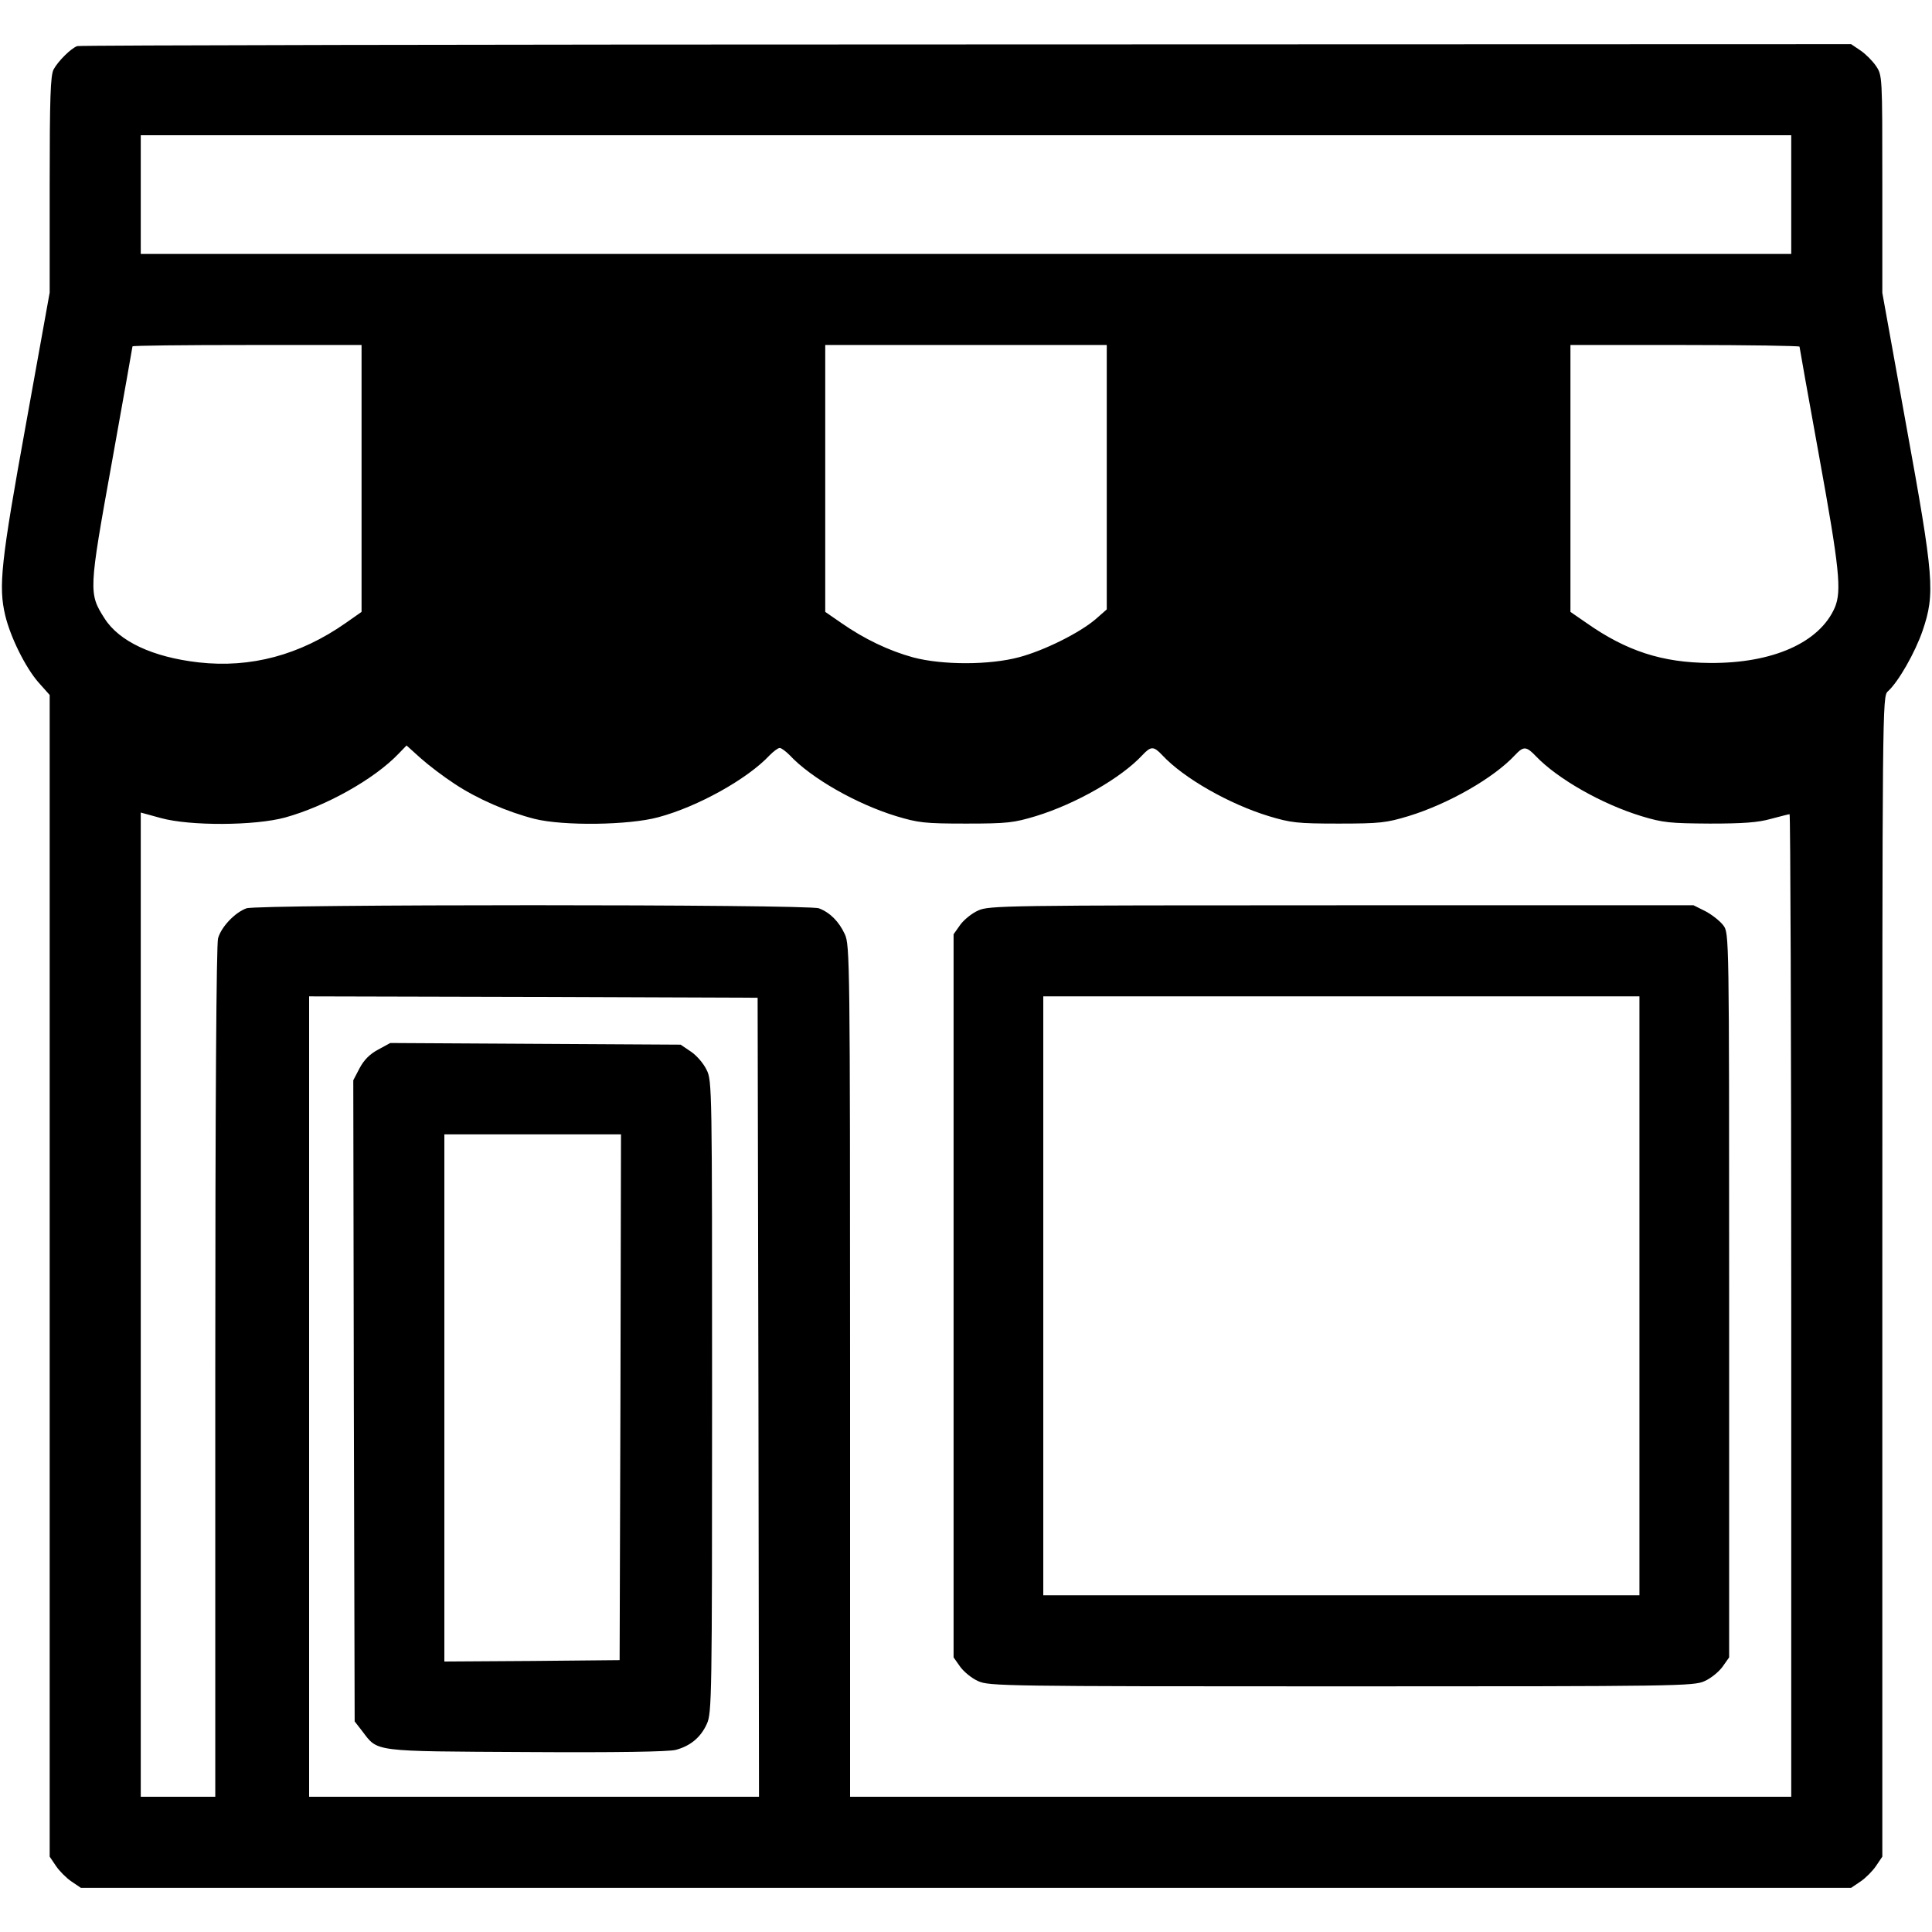
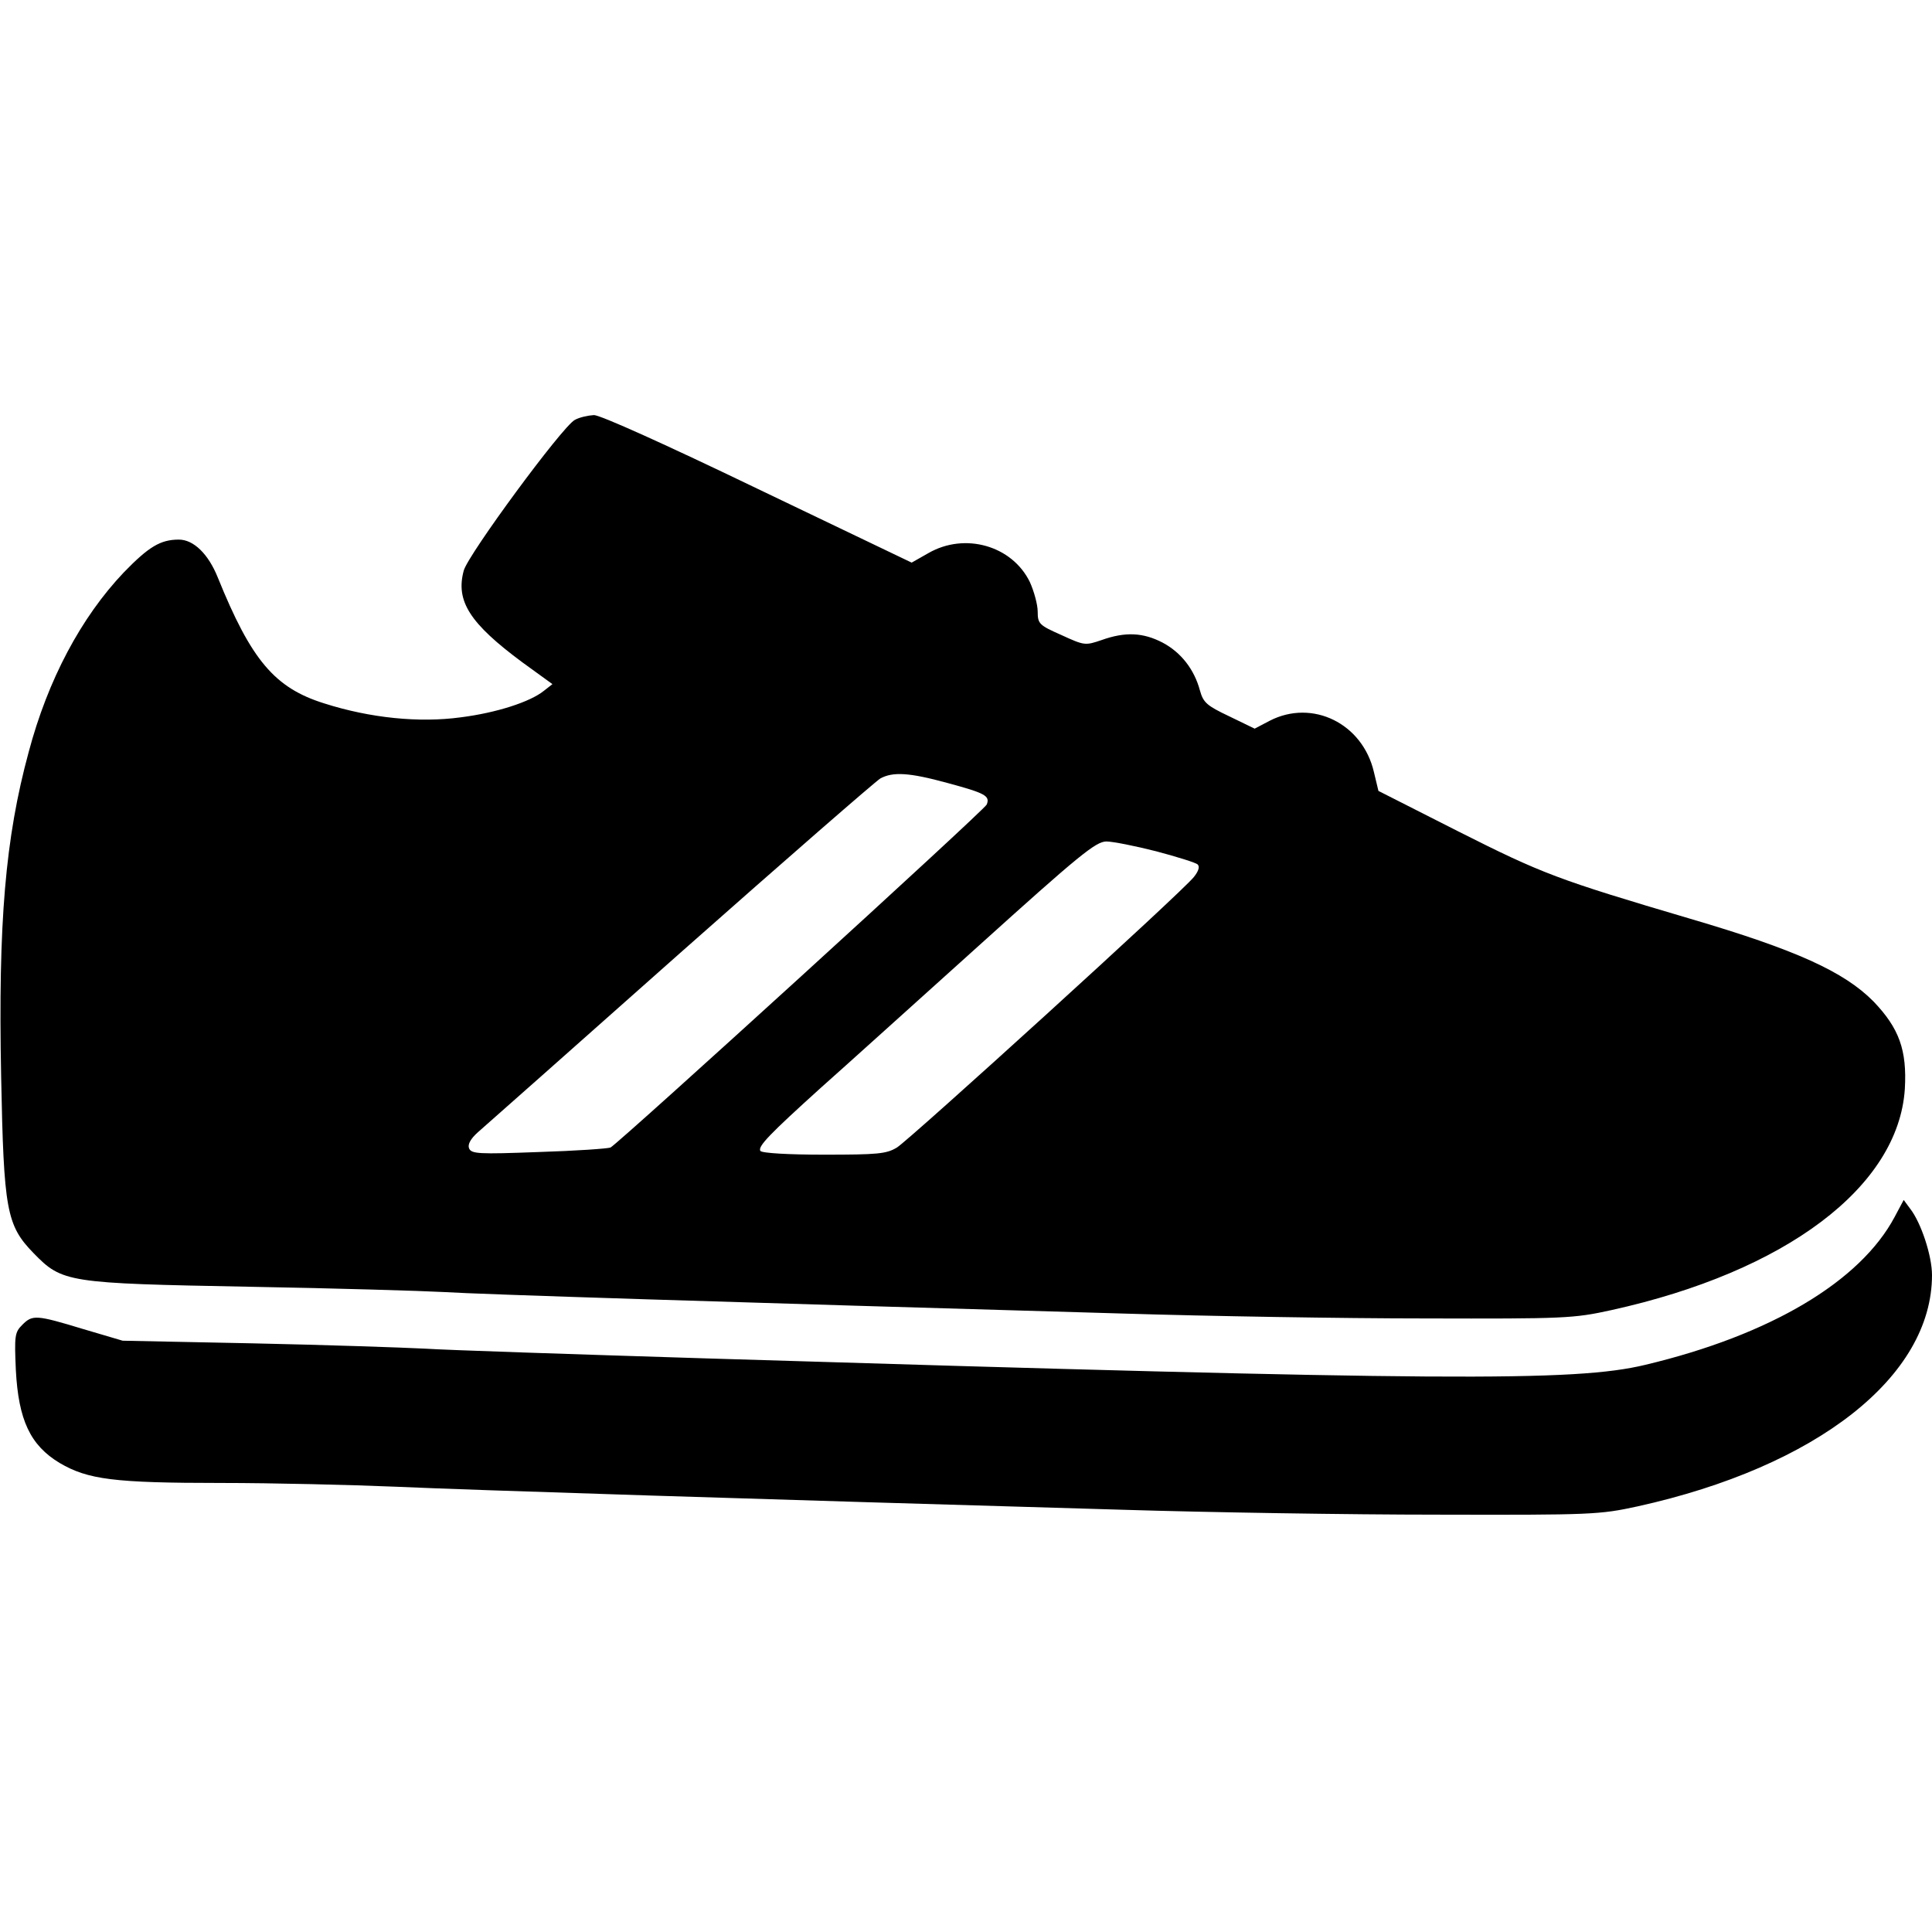
- <svg xmlns="http://www.w3.org/2000/svg" version="1.0" width="700pt" height="700pt" viewBox="0 0 700 700" preserveAspectRatio="xMidYMid meet">
-   <g transform="translate(0,700) scale(0.1,-0.1)" fill="#000000" stroke="none">
-     <path d="M280 6833 c-23 -8 -70 -55 -86 -85 -11 -22 -14 -101 -14 -417 l0 -391 -86 -477 c-91 -501 -100 -588 -75 -693 19 -79 73 -188 120 -242 l41 -46 0 -2105 0 -2104 23 -34 c12 -18 38 -44 56 -56 l34 -23 3207 0 3207 0 34 23 c18 12 44 38 56 56 l23 34 0 2102 c0 2075 0 2102 20 2120 38 34 99 141 126 220 46 135 41 192 -60 747 l-86 477 0 394 c0 393 0 394 -23 428 -12 18 -38 44 -56 56 l-34 23 -3206 -1 c-1763 0 -3213 -3 -3221 -6z m6210 -538 l0 -215 -2990 0 -2990 0 0 215 0 215 2990 0 2990 0 0 -215z m-5180 -1029 l0 -483 -57 -40 c-167 -117 -345 -164 -533 -143 -167 19 -288 76 -341 159 -58 91 -58 99 26 564 41 229 75 419 75 422 0 3 187 5 415 5 l415 0 0 -484z m2700 5 l0 -479 -41 -36 c-59 -50 -186 -113 -276 -137 -107 -29 -278 -29 -384 -1 -88 24 -178 67 -261 125 l-58 40 0 483 0 484 510 0 510 0 0 -479z m2510 473 c0 -3 32 -182 71 -397 74 -407 82 -488 57 -548 -55 -127 -225 -203 -453 -201 -172 1 -302 43 -447 145 l-58 40 0 483 0 484 415 0 c228 0 415 -3 415 -6z m-4873 -1584 c83 -55 192 -102 290 -127 104 -26 342 -23 448 6 143 38 324 139 404 225 14 14 30 26 36 26 6 0 22 -12 36 -26 77 -83 242 -177 386 -221 80 -24 102 -27 253 -27 151 0 173 3 253 27 144 44 309 138 386 221 31 33 41 33 72 0 77 -83 242 -177 386 -221 80 -24 102 -27 253 -27 151 0 173 3 253 27 144 44 309 138 386 221 31 33 41 33 77 -5 78 -81 237 -172 381 -216 79 -24 104 -26 248 -27 122 0 175 4 221 17 34 9 65 17 68 17 3 0 6 -801 6 -1780 l0 -1780 -1705 0 -1705 0 0 1543 c0 1478 -1 1544 -19 1582 -21 46 -54 79 -94 94 -39 15 -2034 15 -2074 0 -42 -15 -92 -68 -103 -109 -6 -22 -10 -594 -10 -1572 l0 -1538 -135 0 -135 0 0 1783 0 1783 73 -20 c105 -29 340 -28 450 2 148 41 323 139 411 231 l29 30 51 -46 c28 -25 83 -67 123 -93z m1101 -2222 l2 -1448 -815 0 -815 0 0 1450 0 1450 813 -2 812 -3 3 -1447z" />
-     <path d="M3544 3701 c-23 -10 -52 -34 -65 -52 l-24 -34 0 -1310 0 -1310 24 -34 c13 -18 42 -42 65 -52 39 -18 94 -19 1316 -19 1222 0 1277 1 1316 19 23 10 52 34 65 52 l24 34 0 1312 c0 1308 0 1312 -21 1340 -11 15 -40 38 -64 51 l-44 22 -1276 0 c-1222 0 -1277 -1 -1316 -19z m2396 -1396 l0 -1085 -1080 0 -1080 0 0 1085 0 1085 1080 0 1080 0 0 -1085z" />
-     <path d="M1370 3197 c-30 -16 -51 -37 -67 -67 l-23 -44 2 -1161 3 -1162 28 -36 c57 -75 34 -72 595 -75 325 -2 516 1 541 8 52 14 90 45 112 94 18 39 19 93 19 1185 0 1122 0 1146 -20 1185 -11 23 -36 52 -57 66 l-37 25 -526 3 -526 3 -44 -24z m878 -1259 l-3 -953 -317 -3 -318 -2 0 955 0 955 320 0 320 0 -2 -952z" />
-   </g>
+ <svg xmlns="http://www.w3.org/2000/svg" version="1" width="682.667" height="682.667" viewBox="0 0 512 512">
+   <path d="M152.3 111.3c-3.4 1.9-28.2 35.6-29.4 39.9-2.2 8.1 1.6 14 15.5 24.3l8 5.8-2.3 1.8c-3.6 2.9-12.5 5.8-22 7-11 1.5-24 .2-36.2-3.7-13.1-4.1-19.3-11.4-28.2-33.4-2.5-6.2-6.4-10-10.3-10-4.9 0-8 1.9-14.6 8.7-11.3 11.9-20.1 28.4-25.2 47.6-6.2 22.8-8.1 45.2-7.3 85.9.7 35.5 1.4 39.5 8.6 46.9 7.6 7.8 8.9 8 57.1 8.9 22.8.4 46 1.1 51.5 1.4 9.2.6 75.8 2.7 180 5.7 22.6.7 58.6 1.3 80 1.3 37.2.1 39.5 0 49.5-2.2 46.3-10.2 76.1-32.7 77.8-58.6.6-10.3-1.5-16.1-8.3-23.2-7.8-7.9-20.6-13.7-48.5-21.9-35.2-10.4-39.2-11.9-61.6-23.2l-21.1-10.7-1.2-5c-3-12.9-16.3-19.4-27.6-13.6l-4 2.1-6.8-3.3c-5.9-2.8-6.8-3.6-7.7-6.8-1.5-5.6-5-10.1-9.9-12.7-5.2-2.7-9.9-2.9-16.1-.7-4.4 1.5-4.6 1.5-10.7-1.3-5.9-2.6-6.3-3-6.3-6.2 0-1.9-1-5.5-2.1-7.9-4.7-9.6-17.2-13.2-26.9-7.6l-4.4 2.5-40.7-19.5c-24.7-11.9-41.8-19.6-43.5-19.6-1.6.1-3.9.6-5.1 1.3zm98.8 96.2c10 2.7 11.3 3.4 10.4 5.7-.6 1.5-97.2 89.5-99.7 90.9-.7.3-9.3.9-19.1 1.2-15.9.6-17.8.5-18.4-1-.4-1 .4-2.5 2.3-4.2 1.6-1.4 25.8-22.8 53.7-47.6 27.9-24.7 51.8-45.5 53-46.2 3.3-1.8 7.6-1.6 17.8 1.2zm55.3 18.1c5.6 1.5 10.5 3 11 3.5.6.6.2 1.8-1 3.3-3 3.9-75.2 69.5-78.7 71.7-2.8 1.7-5.1 1.9-19.4 1.9-9.2 0-16.4-.4-16.8-1-.7-1.2 2.4-4.4 16-16.7 6.1-5.4 24.8-22.3 41.8-37.6 26.6-24 31.1-27.7 33.9-27.7 1.7 0 7.7 1.2 13.2 2.6z" />
+   <path d="M502.1 322.5c-9.1 17.1-32.9 31.3-66.1 39.2-18.7 4.5-53.2 4.3-248.5-1.7-35.2-1.1-68.9-2.2-75-2.6-6-.3-26.5-1-45.5-1.4l-34.5-.7-10.5-3.1c-12.5-3.8-13.4-3.8-16.1-1.1-2 2-2.1 2.9-1.7 12 .7 13.2 3.8 19.9 11.6 24.6 7.5 4.4 14.4 5.3 42.8 5.3 13.7 0 34.6.5 46.4 1 20 .9 95.9 3.3 192.5 6.1 22.6.7 60.1 1.3 83.5 1.3 40.9.1 42.9 0 53-2.2 47.5-10.5 78-34.4 78-61.3 0-5.1-2.9-13.9-5.8-17.6l-1.7-2.3-2.4 4.5z" />
</svg>
